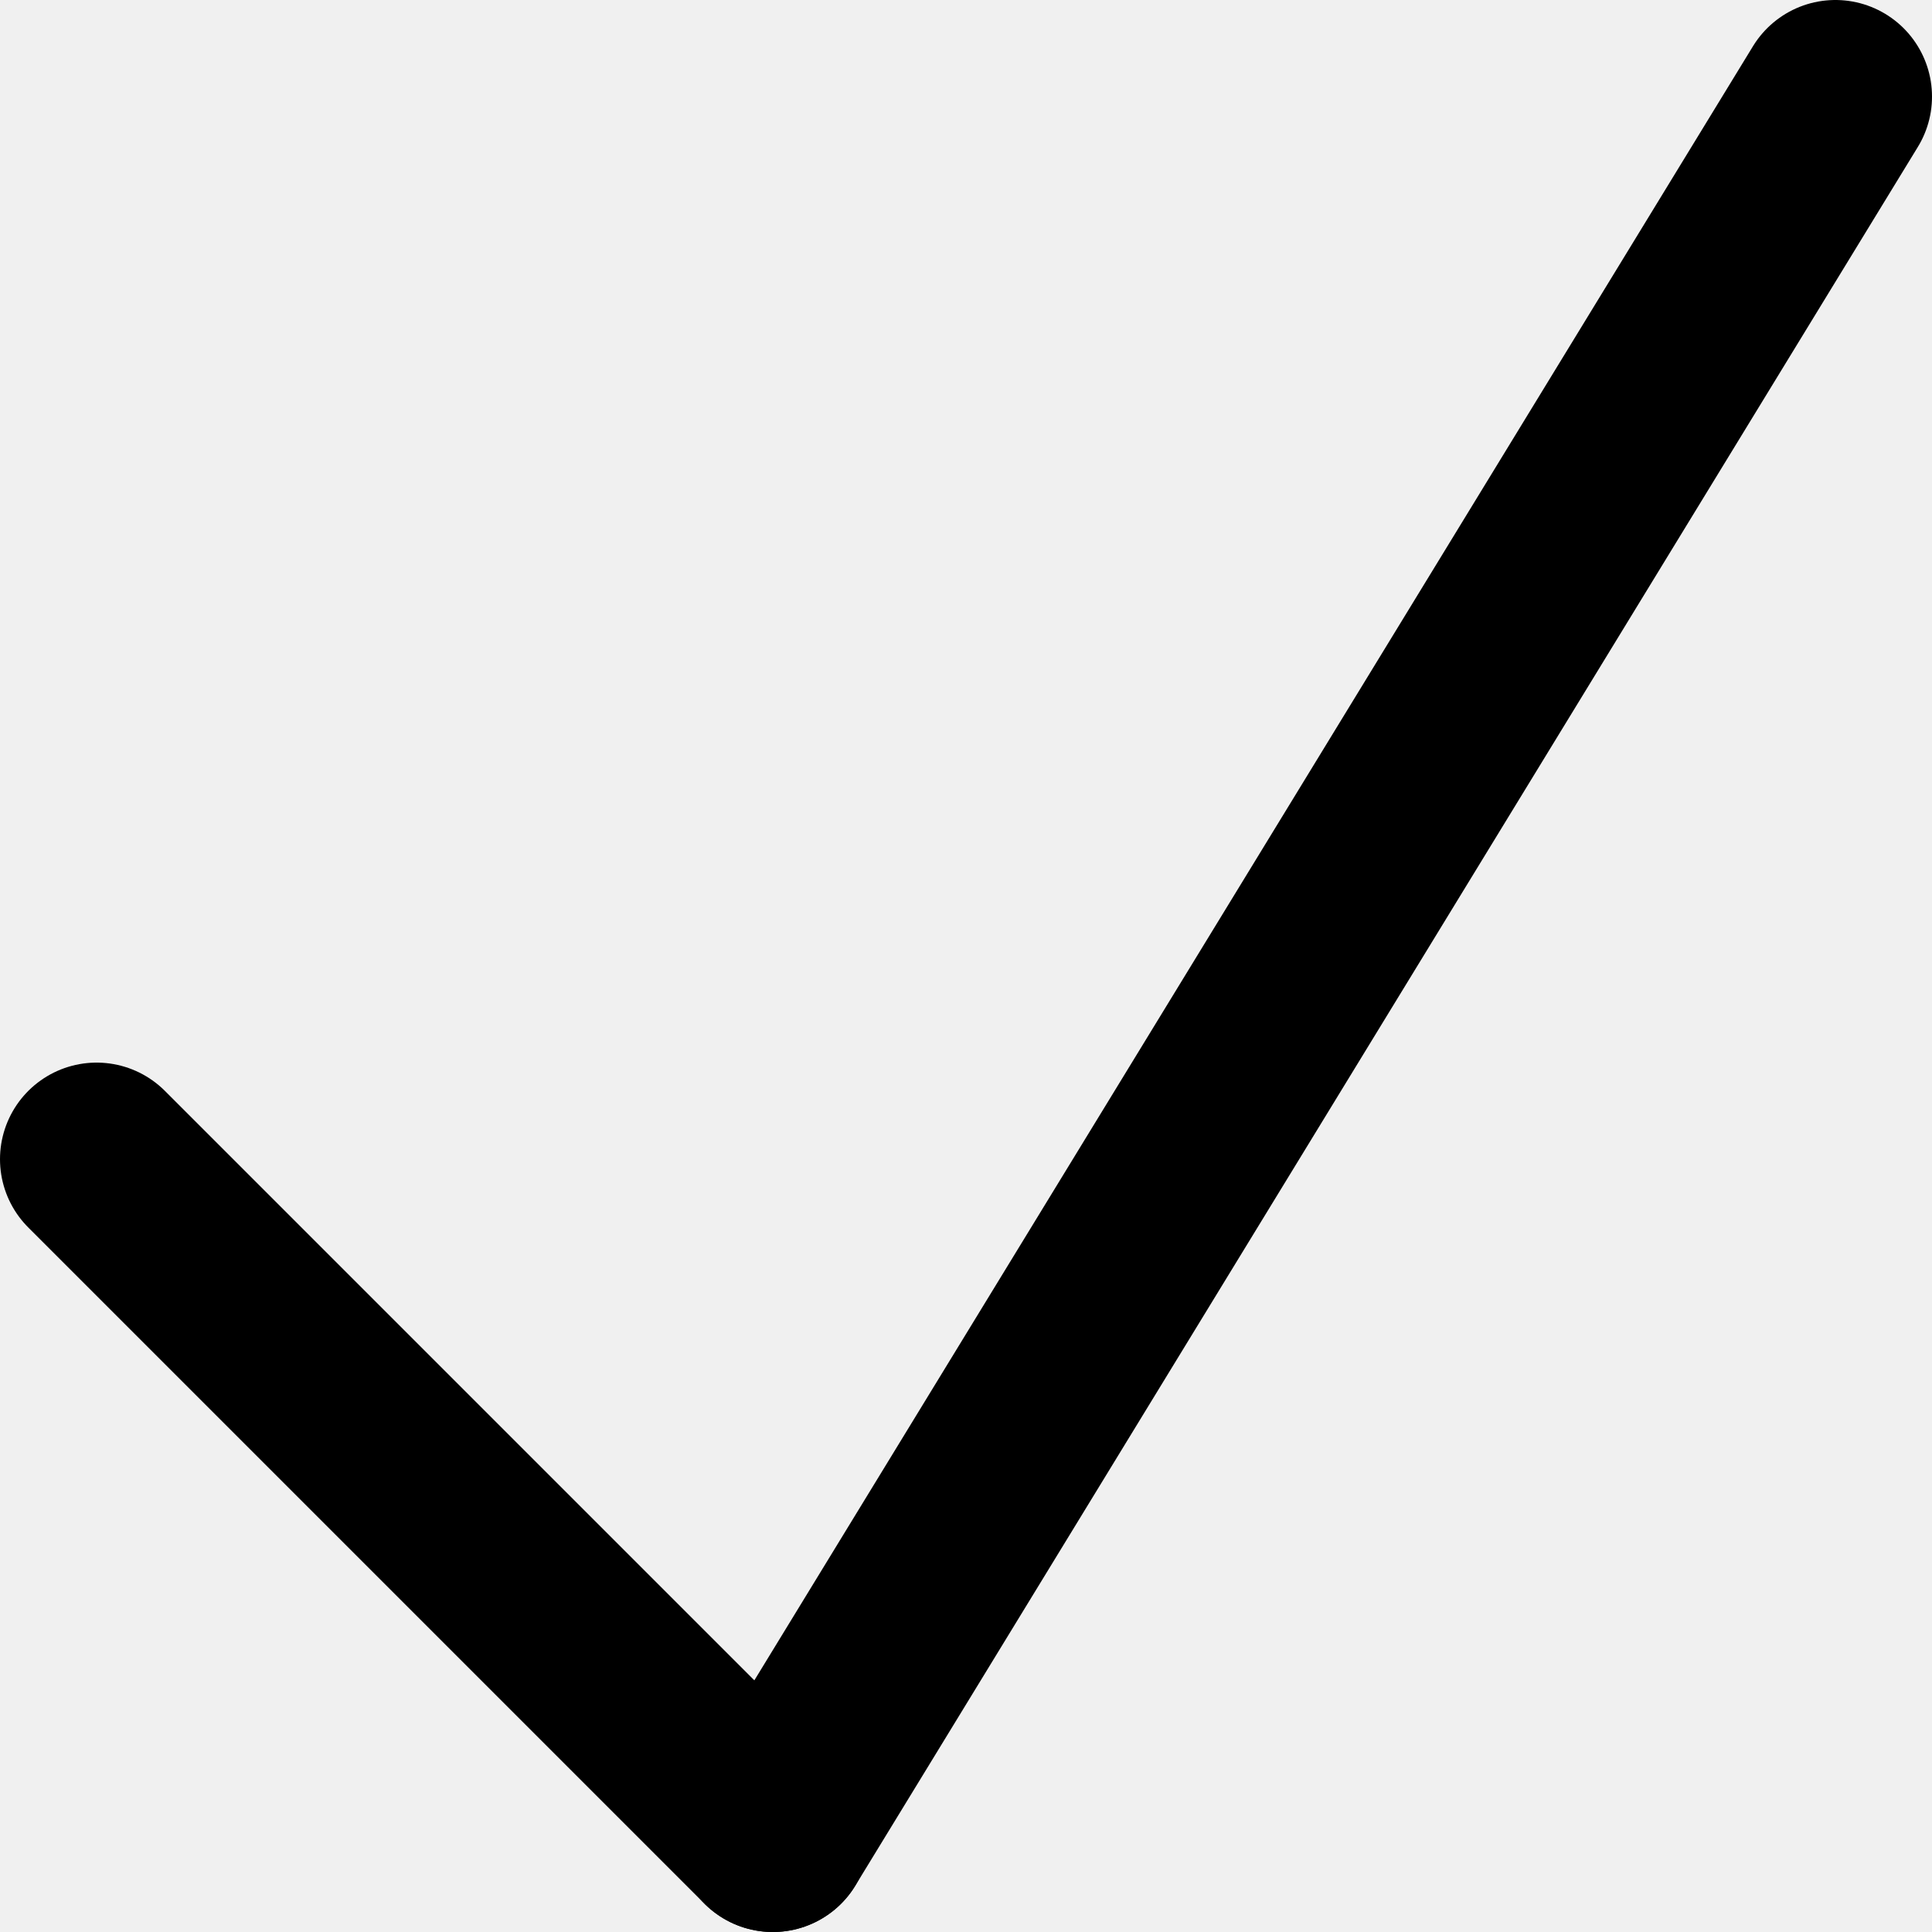
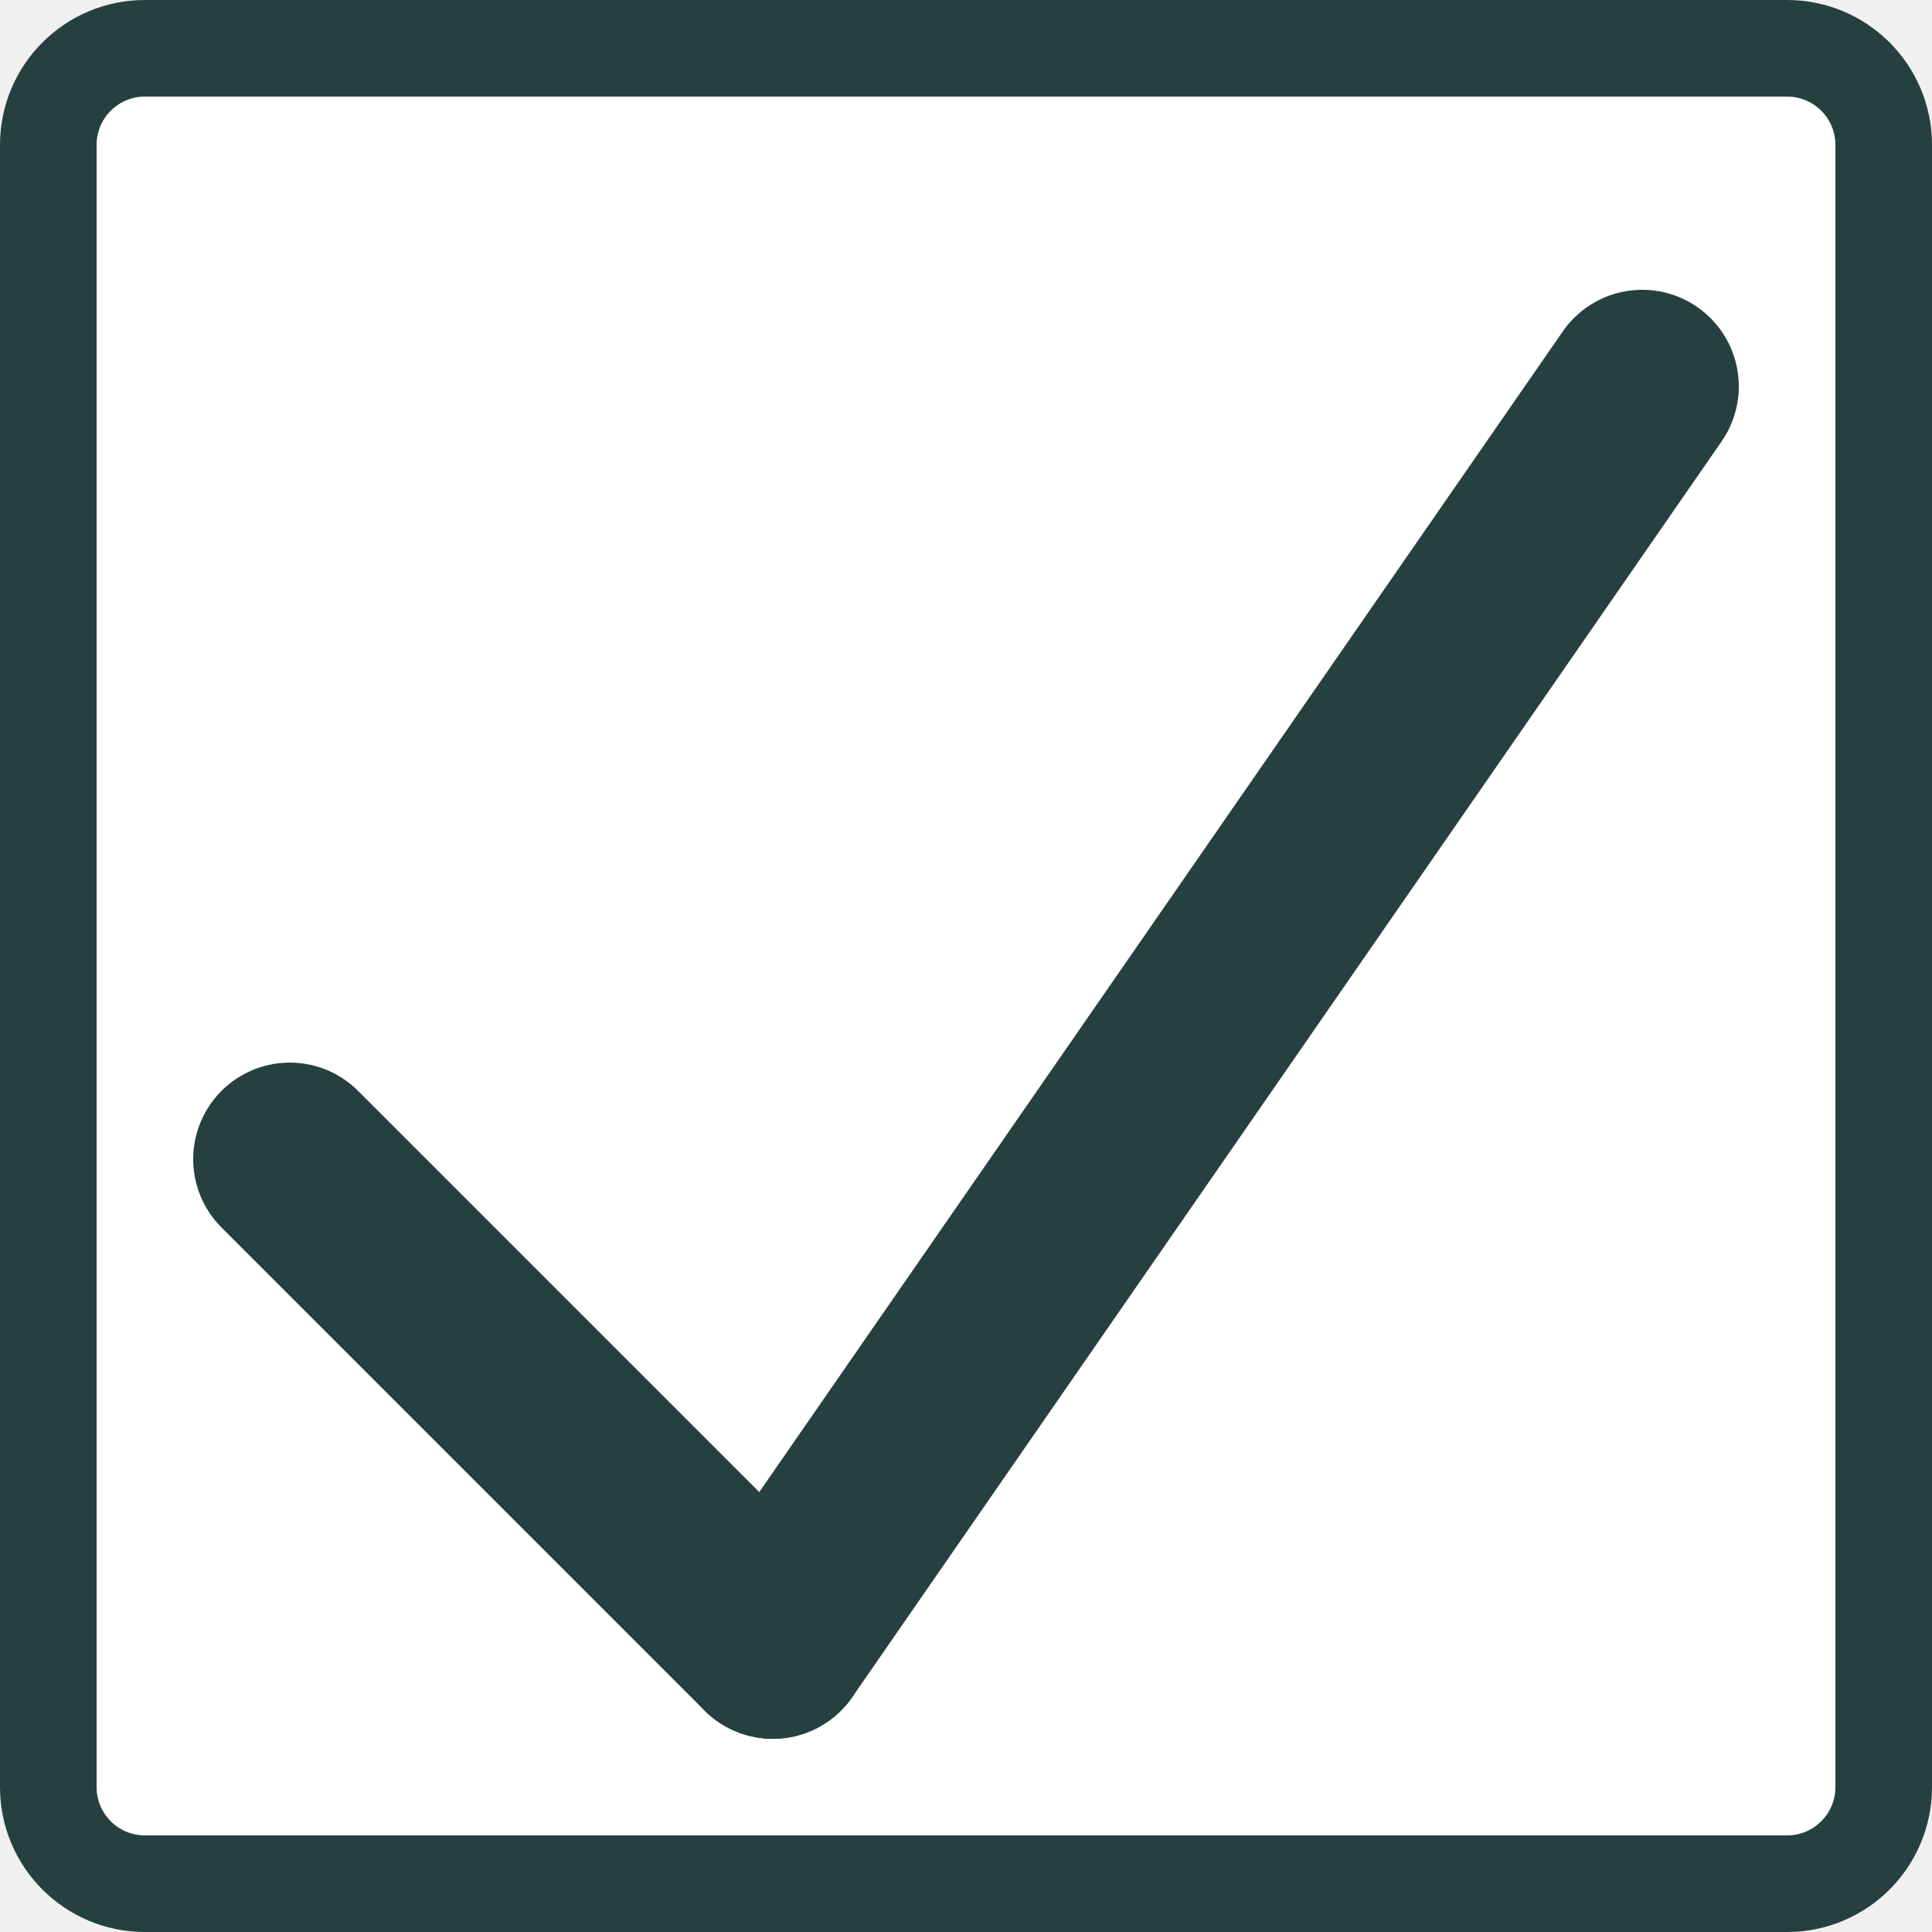
<svg xmlns="http://www.w3.org/2000/svg" viewBox="0 0 100 100">
-   <line x1="5%" y1="60%" x2="40%" y2="95%" stroke="black" stroke-linecap="round" stroke-width="10%" />
-   <line x1="40%" y1="95%" x2="95%" y2="5%" stroke="black" stroke-linecap="round" stroke-width="10%" />
+   <rect x="2.5%" y="2.5%" width="95%" height="95%" rx="5%" ry="5%" fill="white" stroke="rgb(38, 64, 64)" stroke-width="5%" />
+   <line x1="15%" y1="60%" x2="40%" y2="85%" stroke="white" stroke-linecap="round" stroke-width="15%" />
+   <line x1="40%" y1="85%" x2="85%" y2="20%" stroke="white" stroke-linecap="round" stroke-width="15%" />
+   <line x1="15%" y1="60%" x2="40%" y2="85%" stroke="rgb(38, 64, 64)" stroke-linecap="round" stroke-width="10%" />
+   <line x1="40%" y1="85%" x2="85%" y2="20%" stroke="rgb(38, 64, 64)" stroke-linecap="round" stroke-width="10%" />
</svg>
